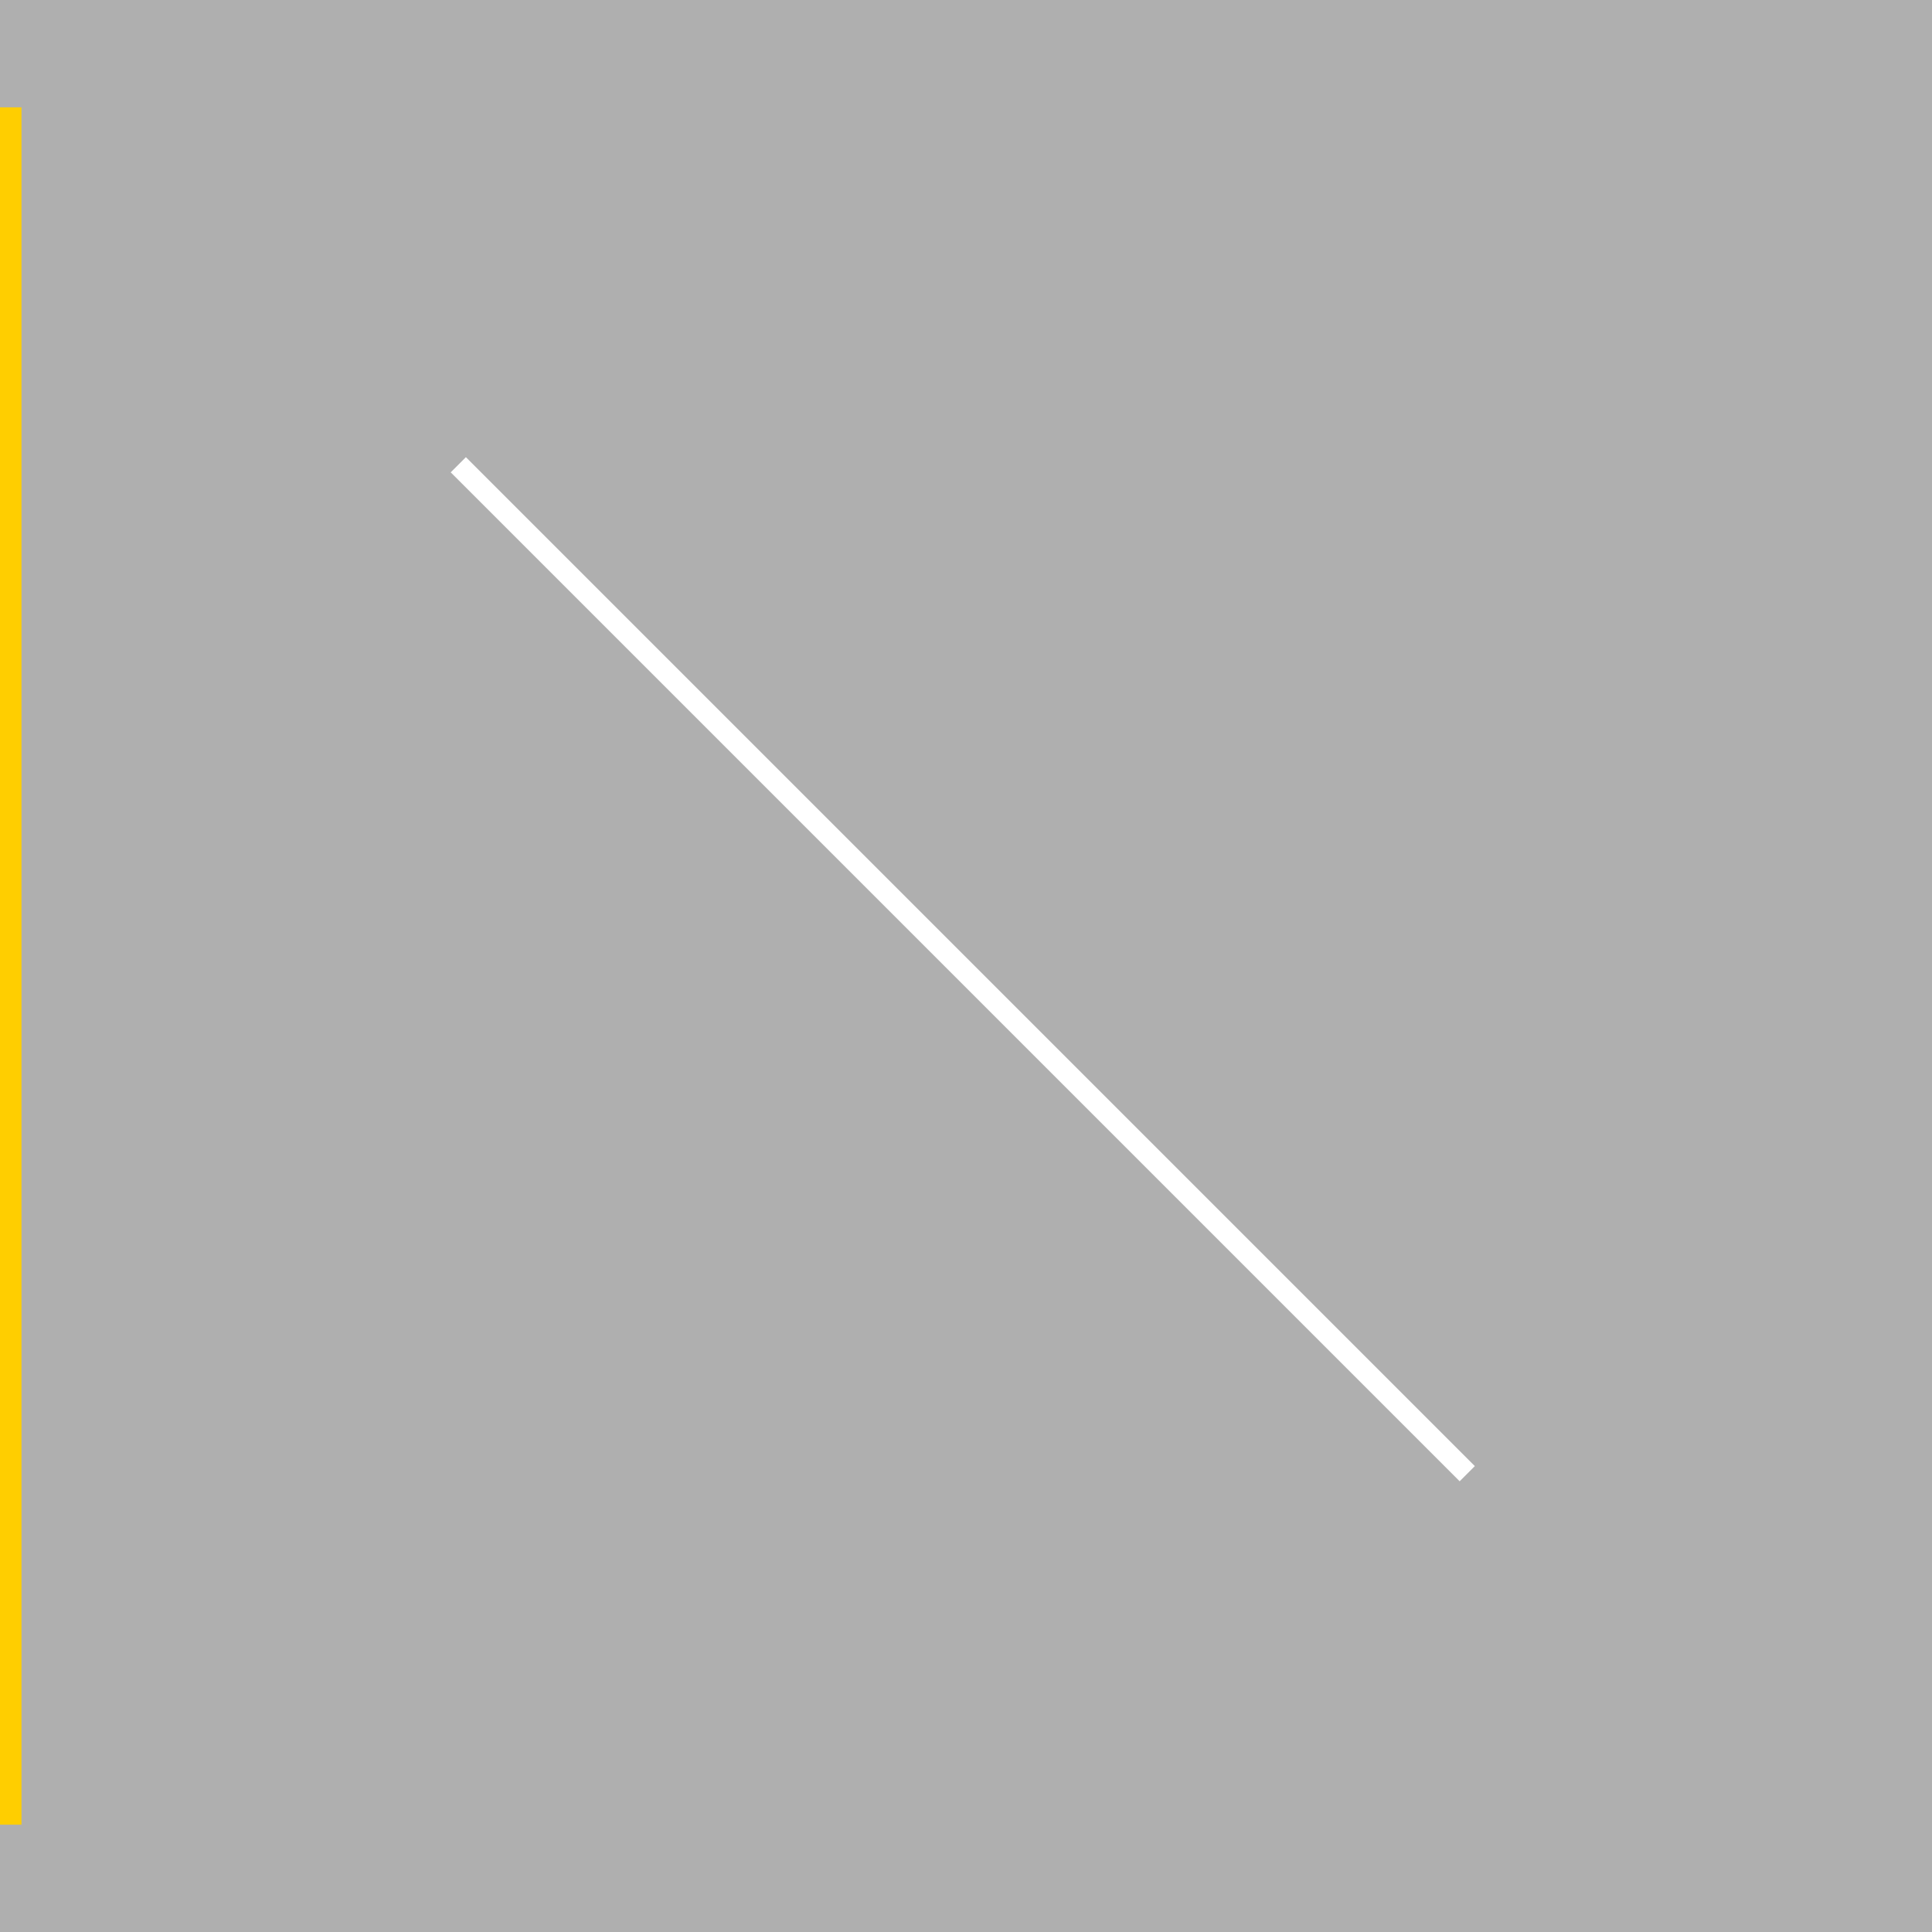
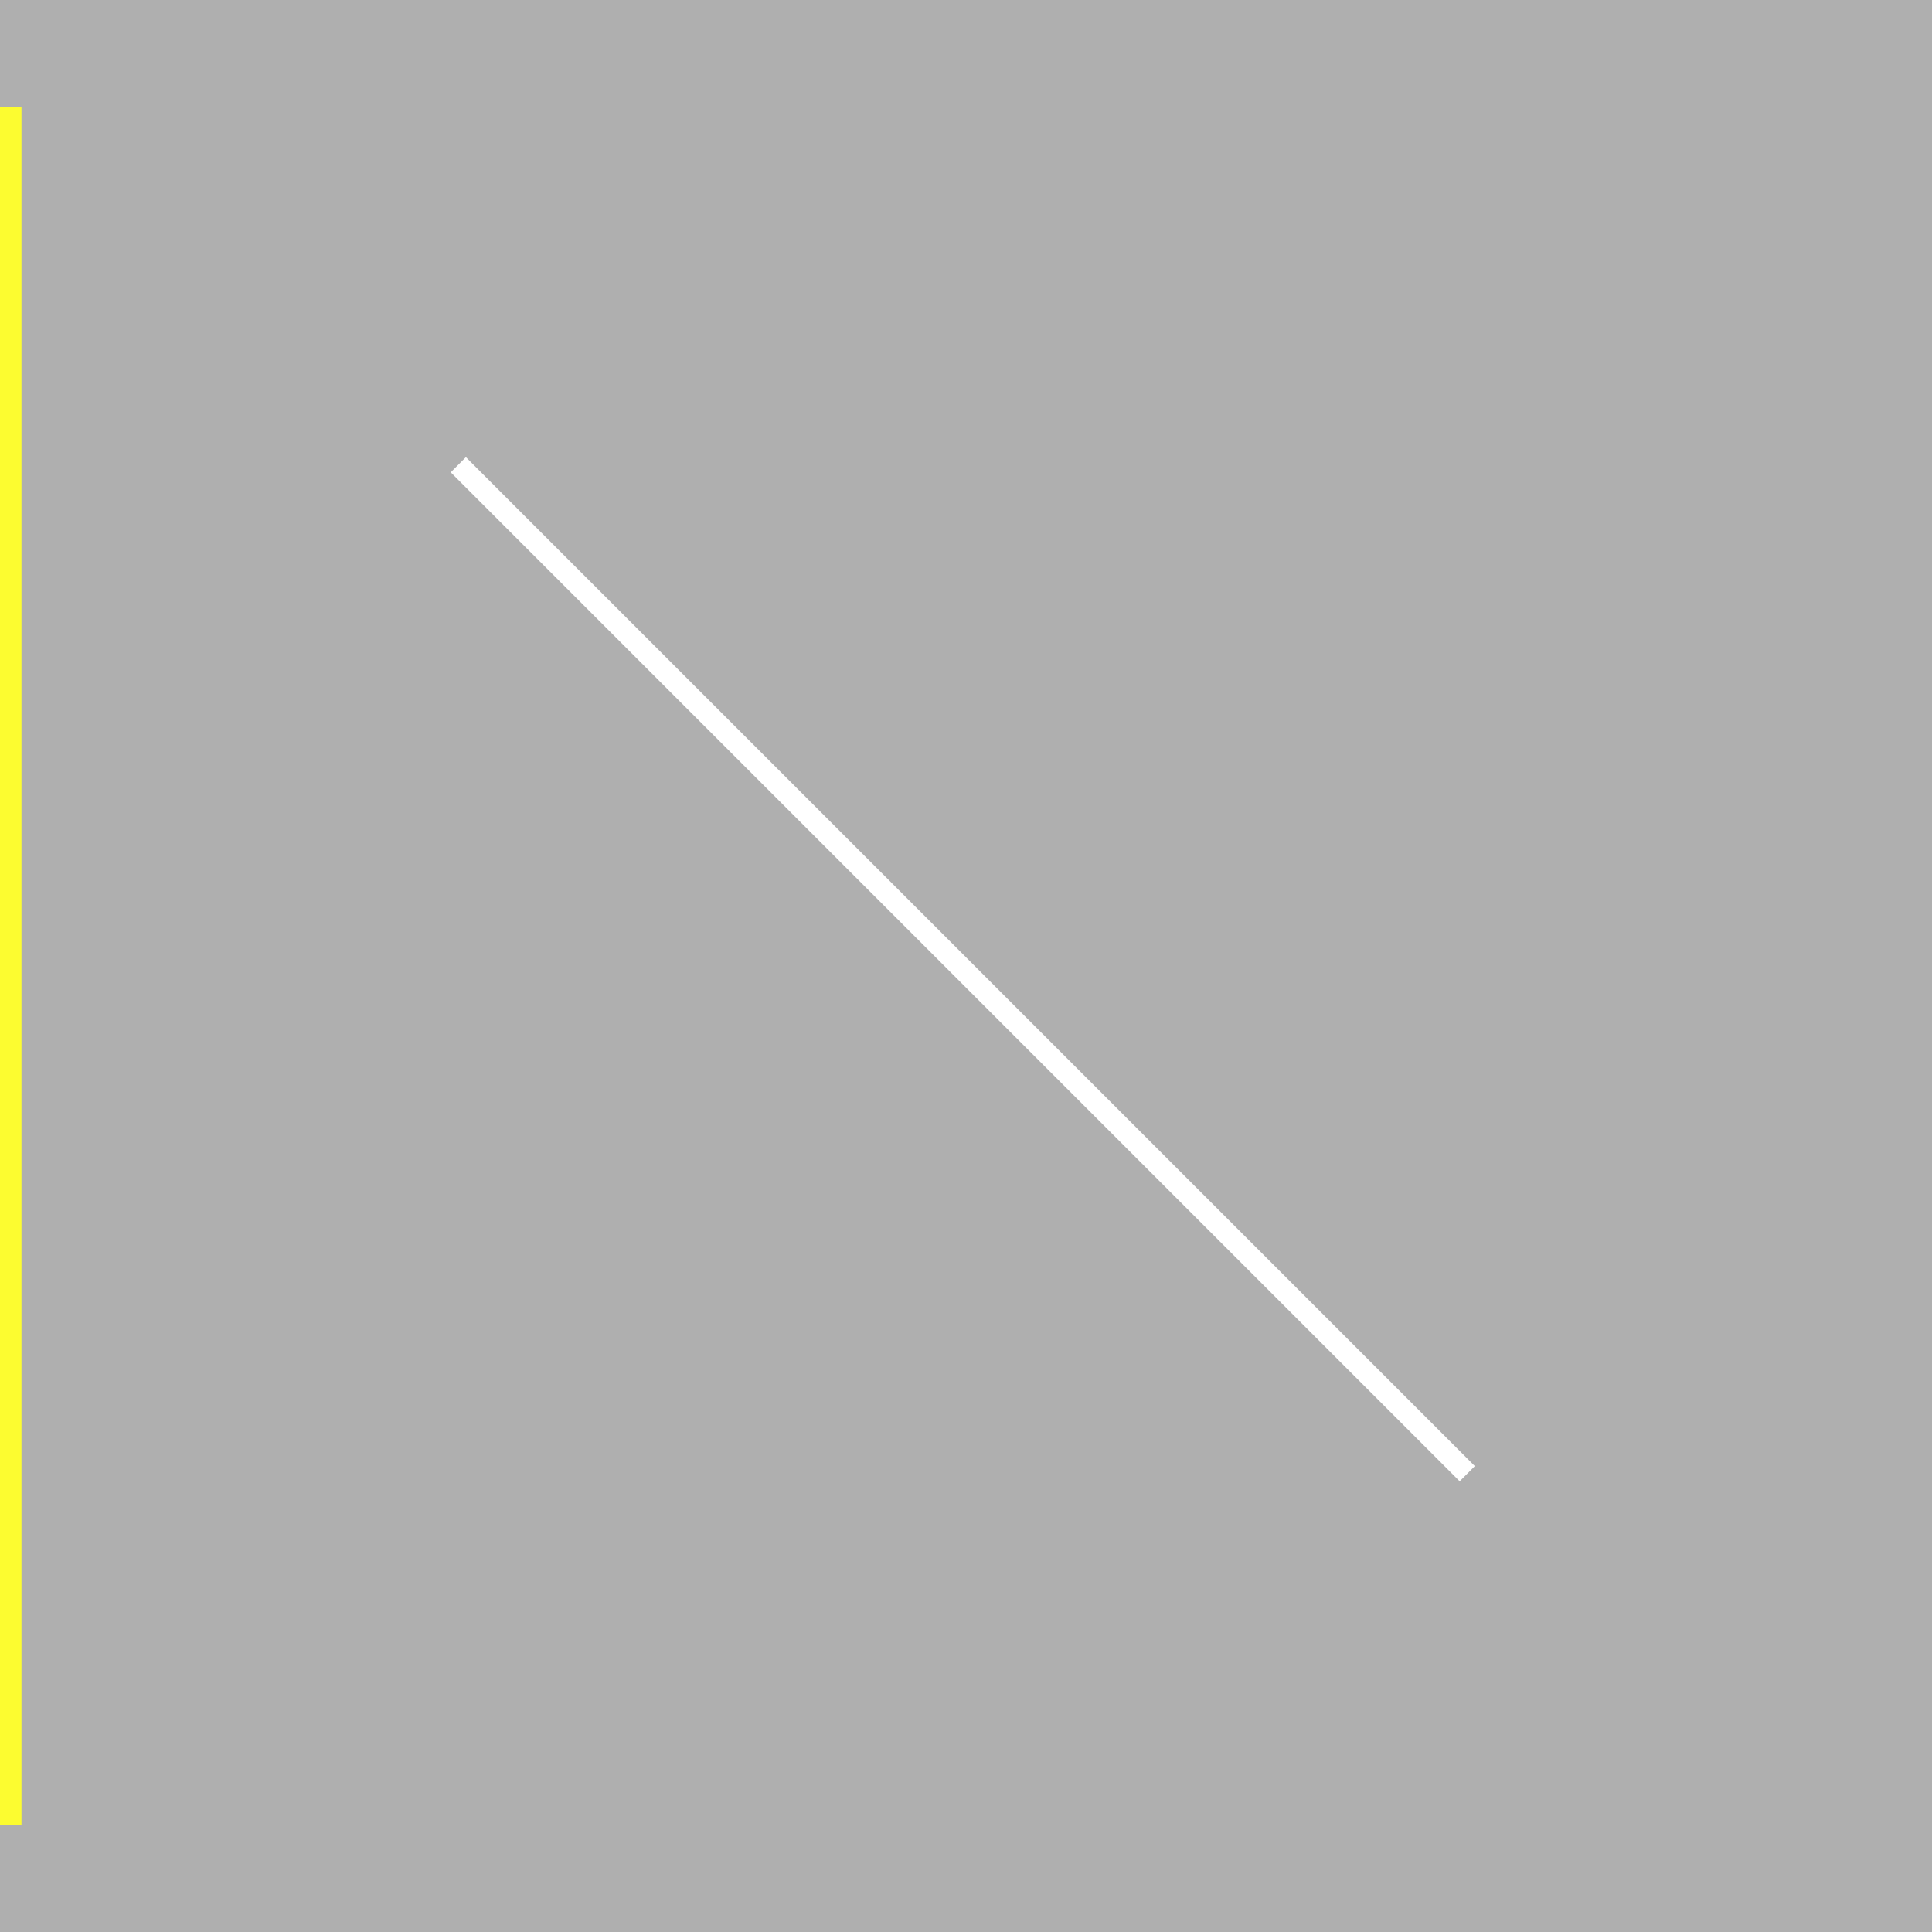
<svg xmlns="http://www.w3.org/2000/svg" id="Camada_1" data-name="Camada 1" viewBox="0 0 90 90">
  <defs>
-     <style>.cls-1{fill:#161616;opacity:0.3;isolation:isolate;}.cls-2,.cls-3{fill:none;}.cls-2{stroke:#fff;}.cls-3{stroke:#ffce00;}</style>
+     <style>.cls-1{fill:#161616;opacity:0.3;isolation:isolate;}.cls-2,.cls-3{fill:none;}.cls-2{stroke:#fff;}.cls-3{stroke:#fcfc30;}</style>
  </defs>
  <rect class="cls-1" width="90" height="90" />
  <line class="cls-2" x1="21.35" y1="21.65" x2="68.35" y2="68.65" />
  <line class="cls-3" x1="0.5" y1="5" x2="0.5" y2="85" />
</svg>
